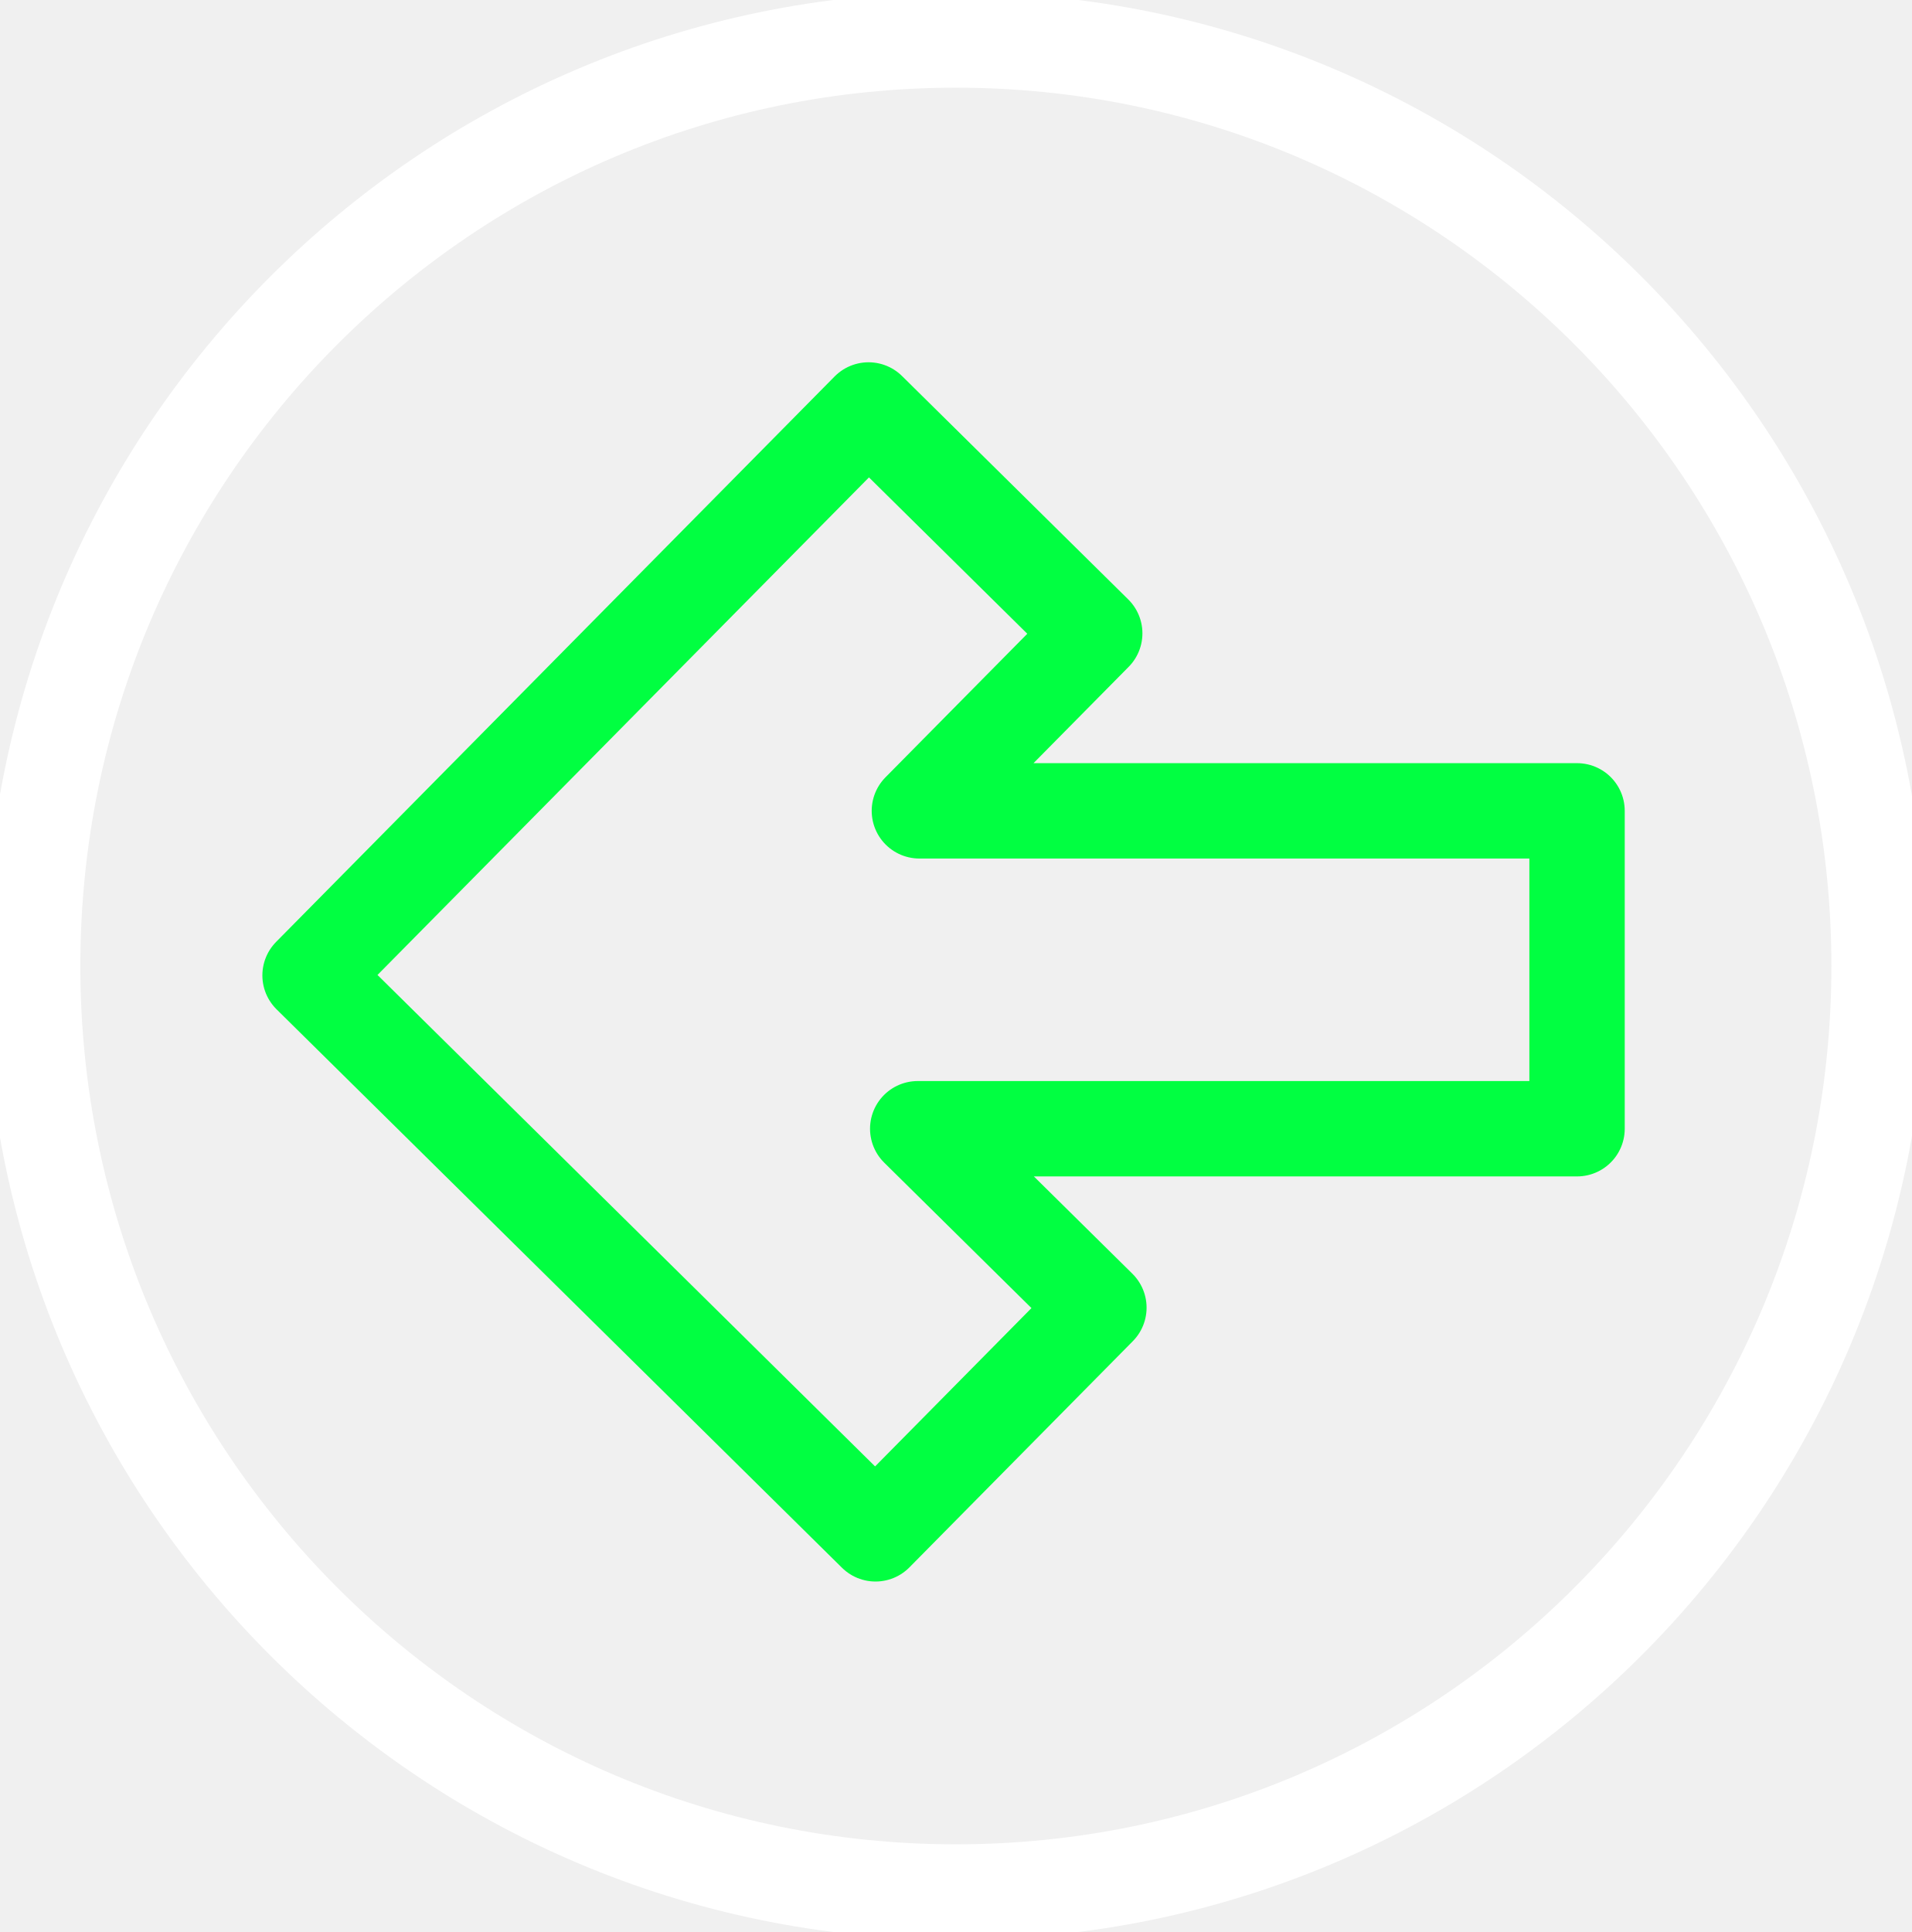
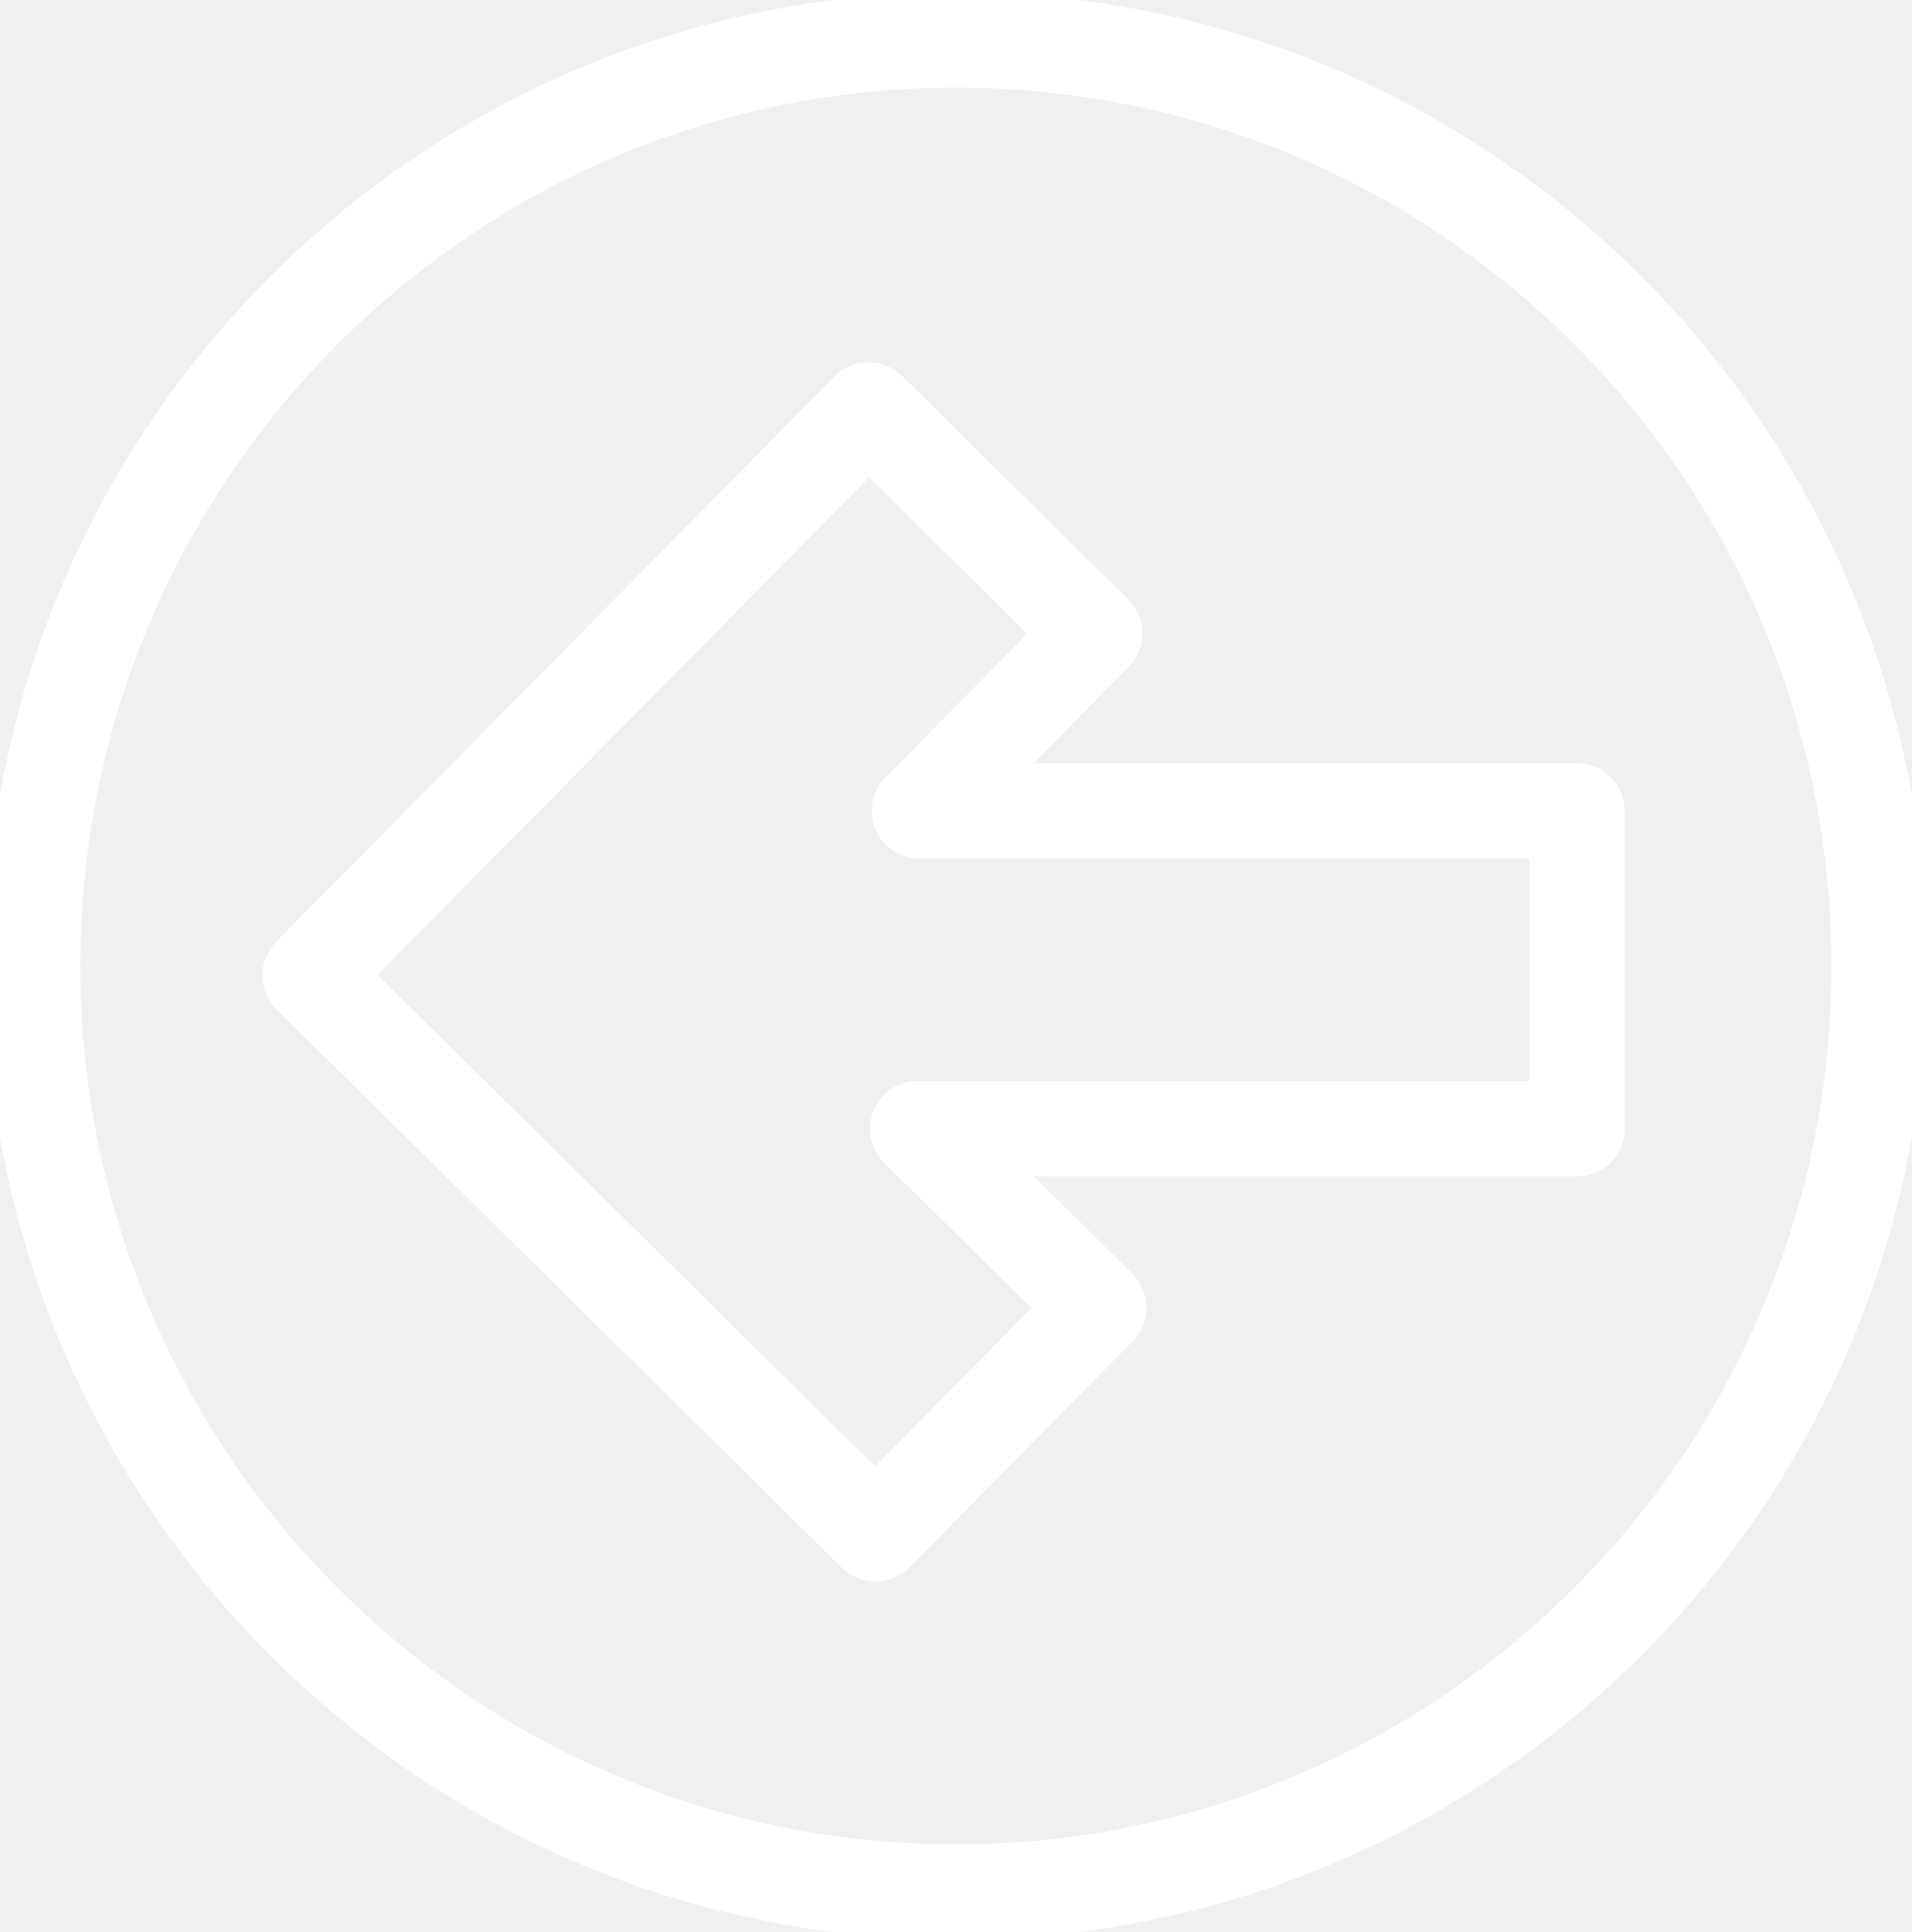
<svg xmlns="http://www.w3.org/2000/svg" width="60.138" height="60.777" viewBox="0 0 60.138 60.777" id="svg4160" version="1.1">
  <defs id="defs4162" />
  <g id="layer2" style="display:inline" transform="translate(-3.532845,2.263642)">
    <g transform="translate(-7.469746,-15.42896)" id="g37">
      <path id="rect4760-8" d="m 22.796,16.619 3.212,-1.25 3.212,1.25 v 47.688 l -3.212,0.893 -3.212,-0.893 z" style="fill:none;fill-opacity:1;stroke:#ffffff;stroke-width:0;stroke-linecap:round;stroke-linejoin:round;stroke-miterlimit:4;stroke-dasharray:none;stroke-opacity:1" />
      <ellipse ry="29.13" rx="29.041" cy="43.554" cx="41.071" id="path4508" style="fill:none;fill-opacity:1;fill-rule:nonzero;stroke:#ffffff;stroke-width:3;stroke-linecap:round;stroke-linejoin:round;stroke-miterlimit:4;stroke-dasharray:none;stroke-opacity:1" />
-       <path id="path7561" d="m 38.324,26.062 -17.568,17.787 17.787,17.568 7.027,-7.115 -5.699,-5.629 h 20.74 v -10 h -20.688 l 5.516,-5.584 z" style="fill:none;fill-rule:evenodd;stroke:#01FF41;stroke-width:3;stroke-linecap:butt;stroke-linejoin:round;stroke-miterlimit:4;stroke-dasharray:none;stroke-opacity:1" />
+       <path id="path7561" d="m 38.324,26.062 -17.568,17.787 17.787,17.568 7.027,-7.115 -5.699,-5.629 h 20.74 v -10 h -20.688 l 5.516,-5.584 z" style="fill:none;fill-rule:evenodd;stroke:#FFFFFF;stroke-width:3;stroke-linecap:butt;stroke-linejoin:round;stroke-miterlimit:4;stroke-dasharray:none;stroke-opacity:1" />
    </g>
  </g>
</svg>
